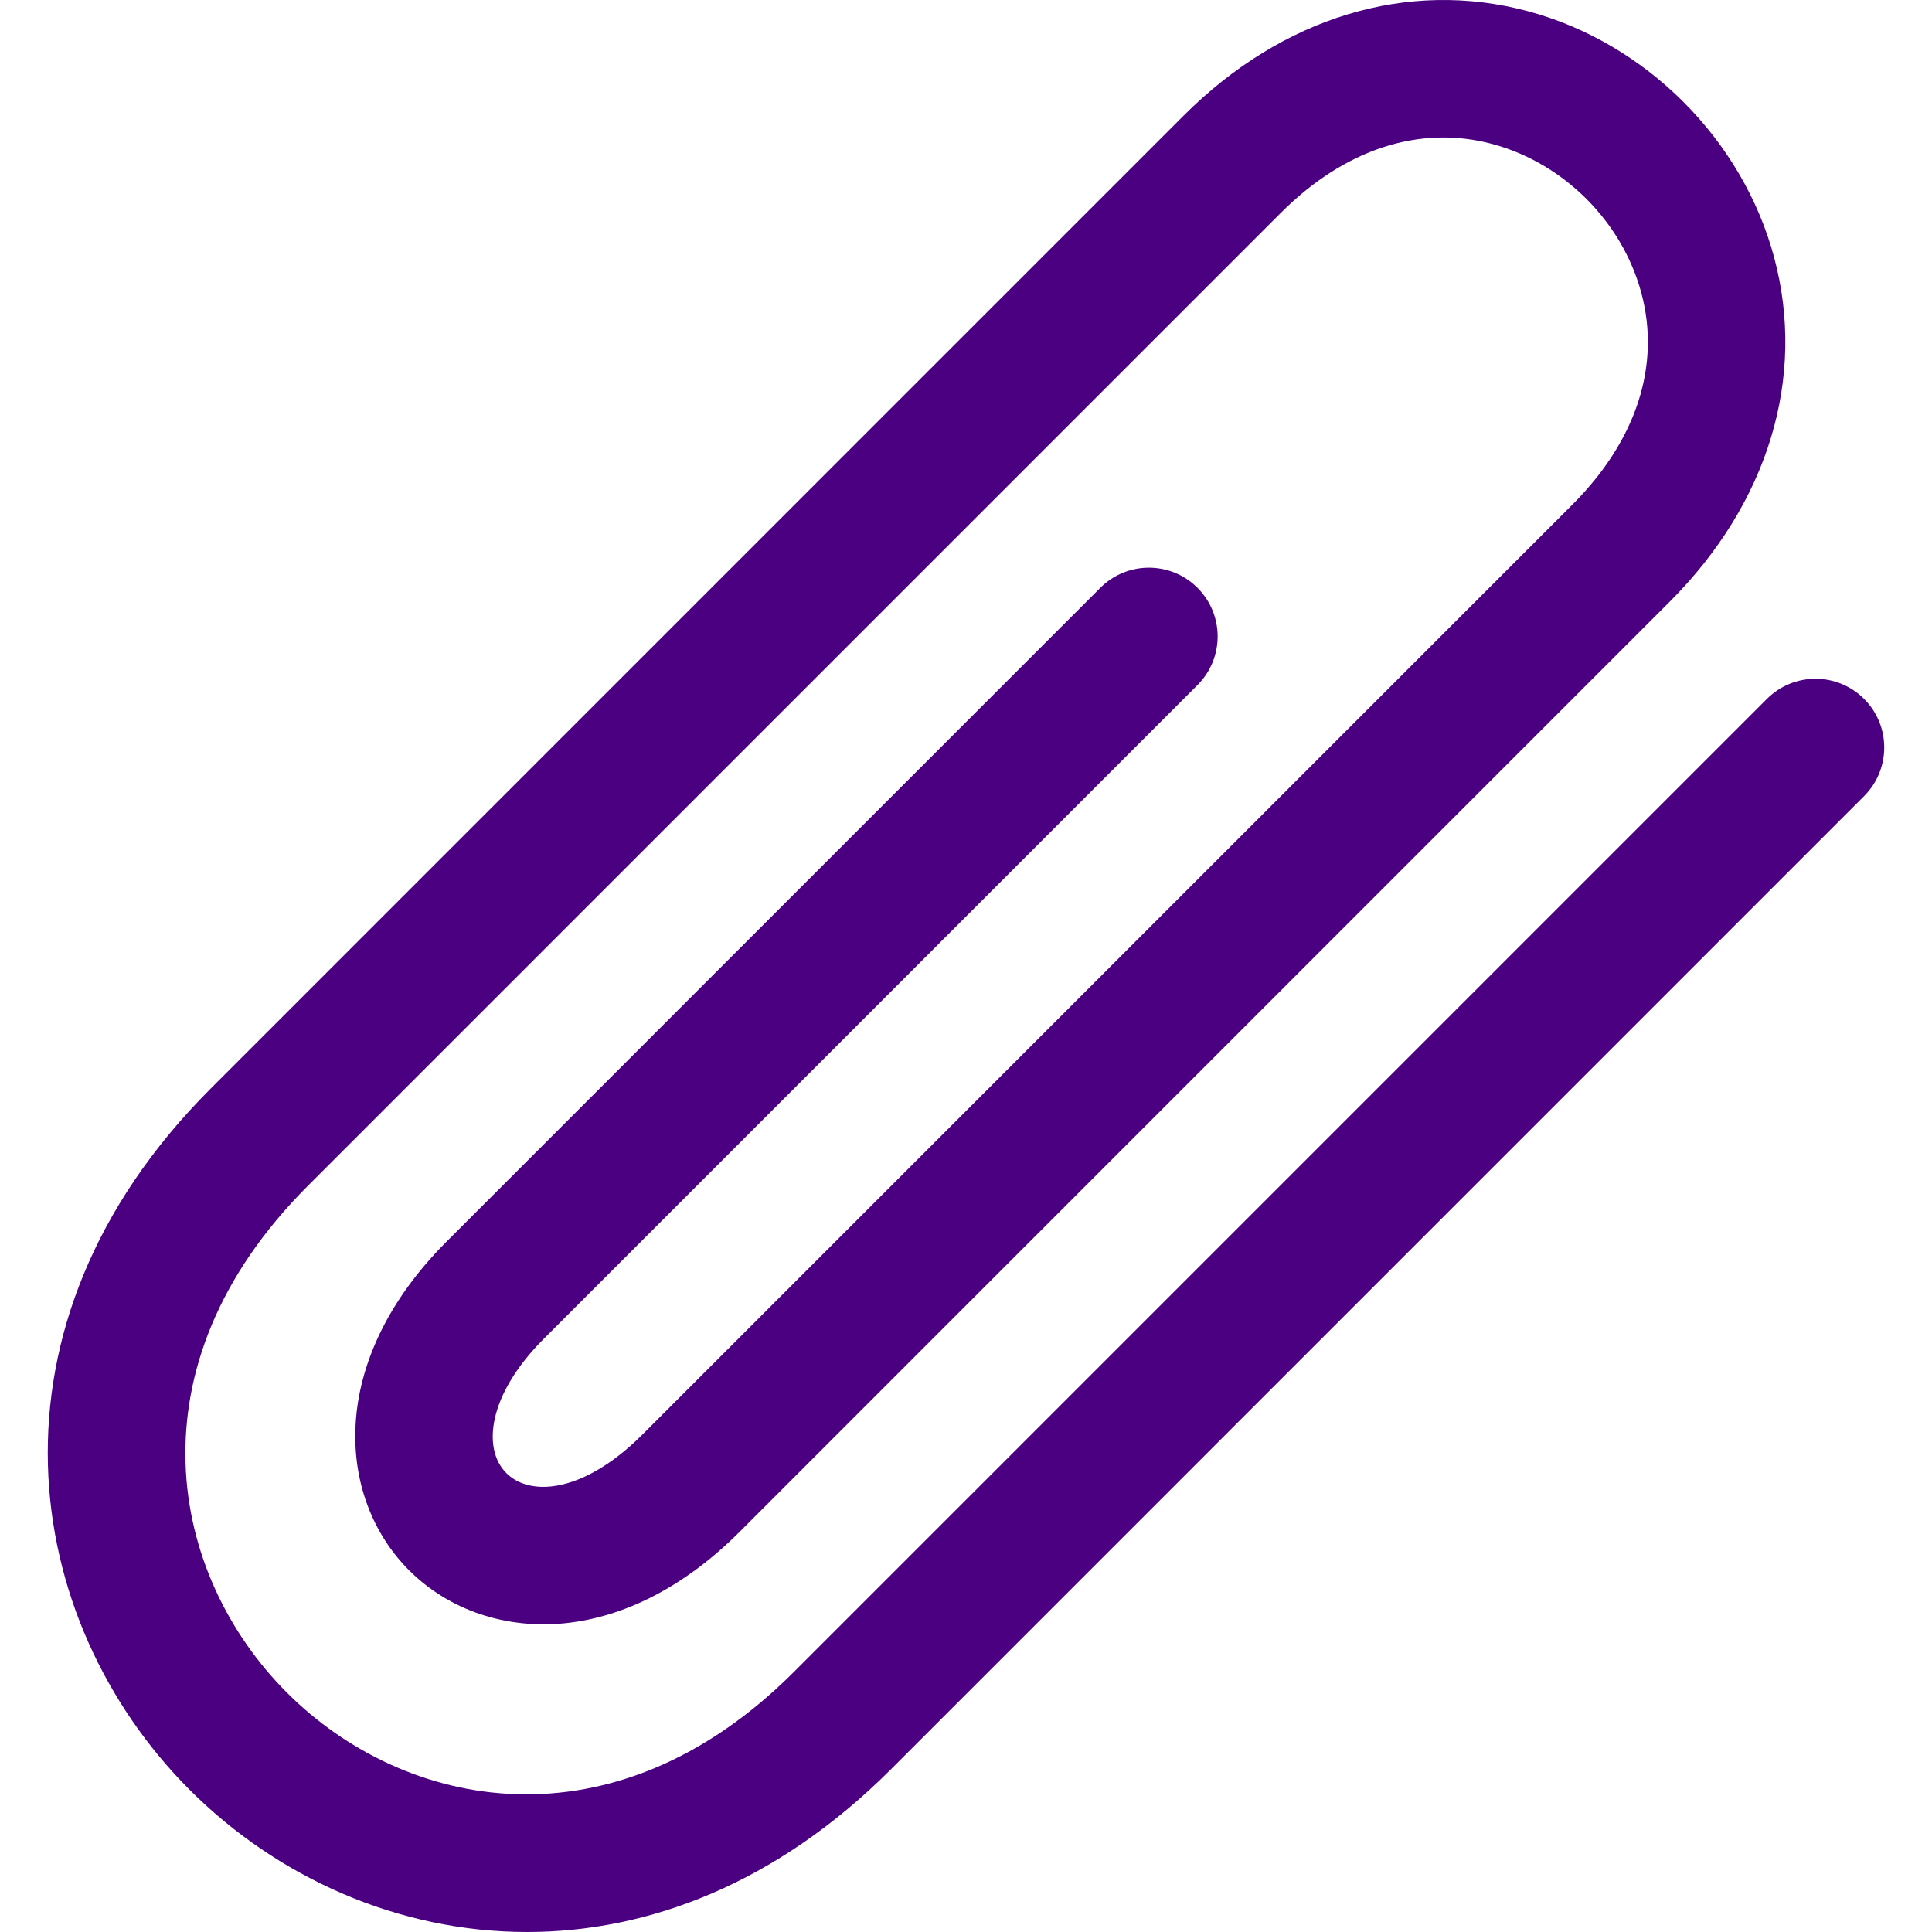
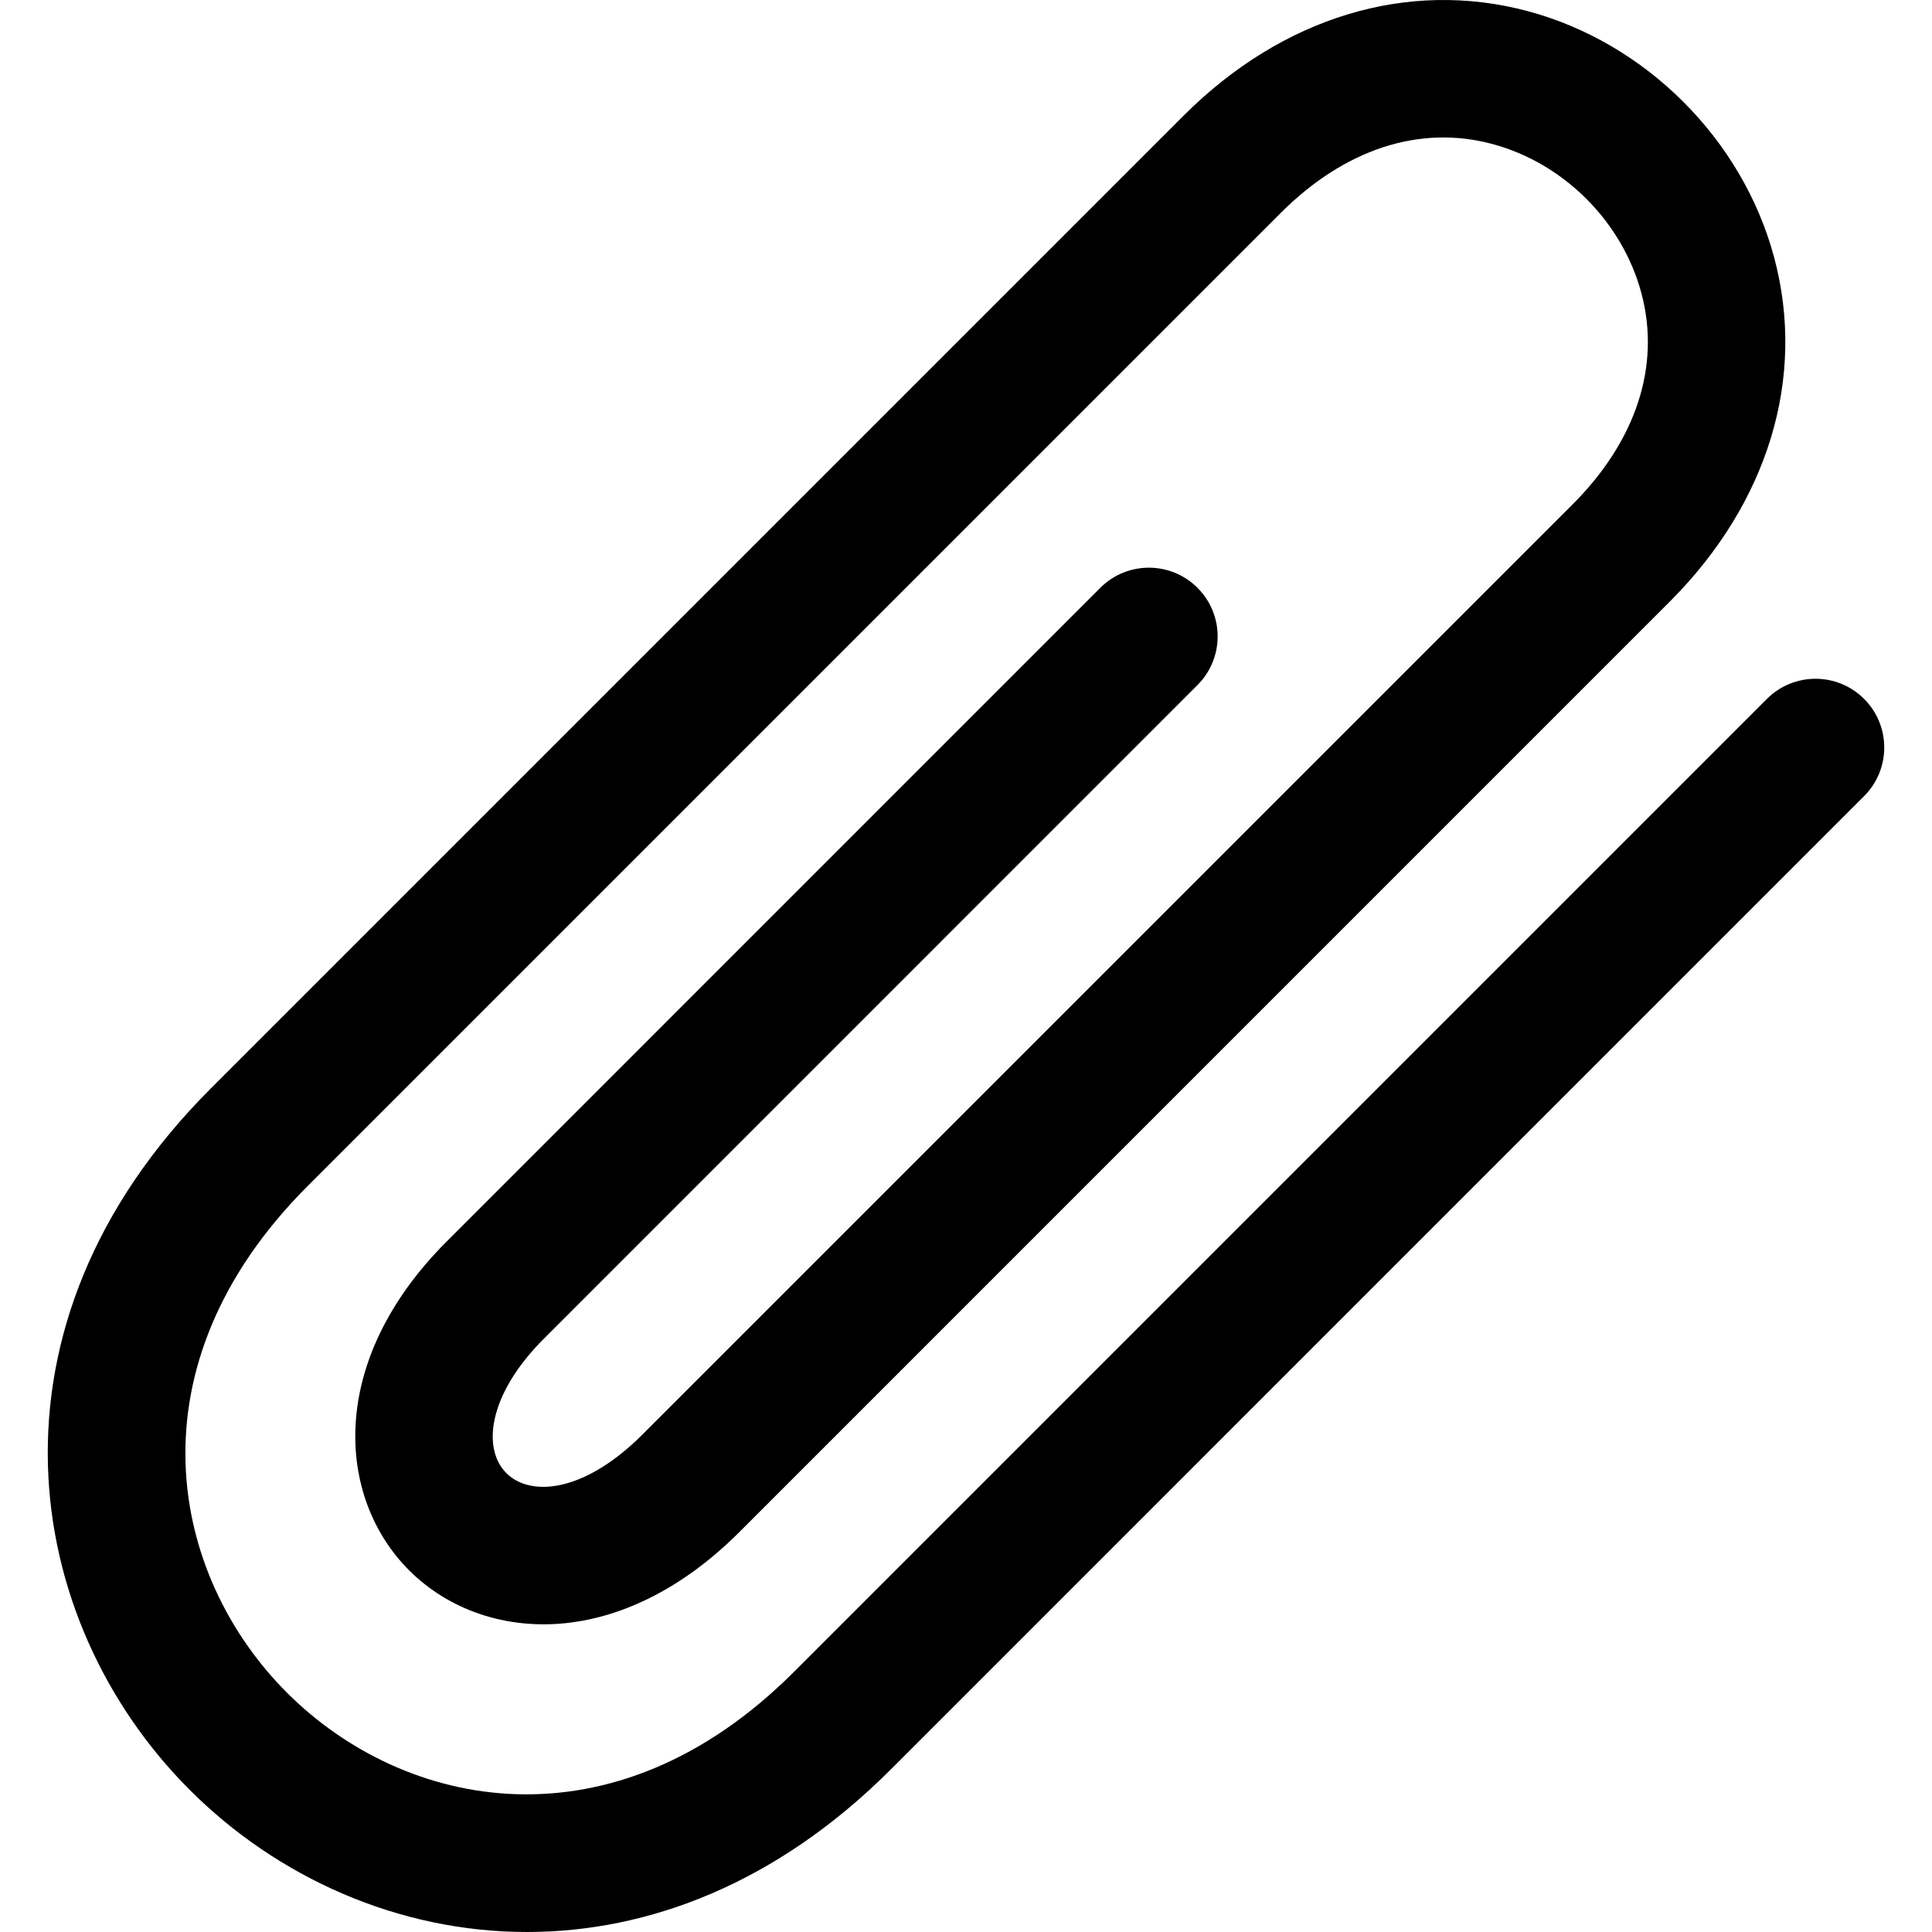
<svg xmlns="http://www.w3.org/2000/svg" version="1.1" id="Capa_1" x="0px" y="0px" viewBox="0 0 98.371 98.371" style="enable-background:new 0 0 98.371 98.371;" xml:space="preserve">
  <g>
    <g>
-       <path fill="#4B0082" d="M26.834,98.371c-6.574,0-12.727-2.789-17.17-7.232C1.055,82.53-1.345,67.5,10.725,55.43    c7.072-7.072,35.4-35.398,49.541-49.542c5.02-5.02,11.41-6.958,17.527-5.319C83.801,2.178,88.725,7.1,90.334,13.107    c1.639,6.121-0.299,12.509-5.318,17.529L37.639,78.014c-2.705,2.705-5.76,4.306-8.832,4.631c-3.041,0.32-5.945-0.659-7.977-2.69    c-3.686-3.685-4.211-10.621,1.916-16.745l33.278-33.28c1.367-1.367,3.582-1.367,4.949,0s1.367,3.583,0,4.949L27.696,68.158    c-2.877,2.876-3.141,5.622-1.916,6.847c0.537,0.537,1.352,0.779,2.291,0.678c1.441-0.152,3.082-1.083,4.619-2.62l47.377-47.376    c3.25-3.25,4.496-7.074,3.506-10.766c-0.975-3.637-3.953-6.615-7.59-7.59c-3.691-0.99-7.516,0.256-10.768,3.507    c-14.14,14.141-42.469,42.471-49.541,49.541c-9.23,9.23-7.02,19.85-1.061,25.809s16.578,8.171,25.811-1.06l49.541-49.542    c1.367-1.367,3.582-1.367,4.949,0s1.367,3.583,0,4.949L45.373,90.078C39.534,95.919,32.998,98.371,26.834,98.371z" />
+       <path d="M26.834,98.371c-6.574,0-12.727-2.789-17.17-7.232C1.055,82.53-1.345,67.5,10.725,55.43    c7.072-7.072,35.4-35.398,49.541-49.542c5.02-5.02,11.41-6.958,17.527-5.319C83.801,2.178,88.725,7.1,90.334,13.107    c1.639,6.121-0.299,12.509-5.318,17.529L37.639,78.014c-2.705,2.705-5.76,4.306-8.832,4.631c-3.041,0.32-5.945-0.659-7.977-2.69    c-3.686-3.685-4.211-10.621,1.916-16.745l33.278-33.28c1.367-1.367,3.582-1.367,4.949,0s1.367,3.583,0,4.949L27.696,68.158    c-2.877,2.876-3.141,5.622-1.916,6.847c0.537,0.537,1.352,0.779,2.291,0.678c1.441-0.152,3.082-1.083,4.619-2.62l47.377-47.376    c3.25-3.25,4.496-7.074,3.506-10.766c-0.975-3.637-3.953-6.615-7.59-7.59c-3.691-0.99-7.516,0.256-10.768,3.507    c-14.14,14.141-42.469,42.471-49.541,49.541c-9.23,9.23-7.02,19.85-1.061,25.809s16.578,8.171,25.811-1.06l49.541-49.542    c1.367-1.367,3.582-1.367,4.949,0s1.367,3.583,0,4.949L45.373,90.078C39.534,95.919,32.998,98.371,26.834,98.371z" />
    </g>
  </g>
  <g>
</g>
  <g>
</g>
  <g>
</g>
  <g>
</g>
  <g>
</g>
  <g>
</g>
  <g>
</g>
  <g>
</g>
  <g>
</g>
  <g>
</g>
  <g>
</g>
  <g>
</g>
  <g>
</g>
  <g>
</g>
  <g>
</g>
</svg>
